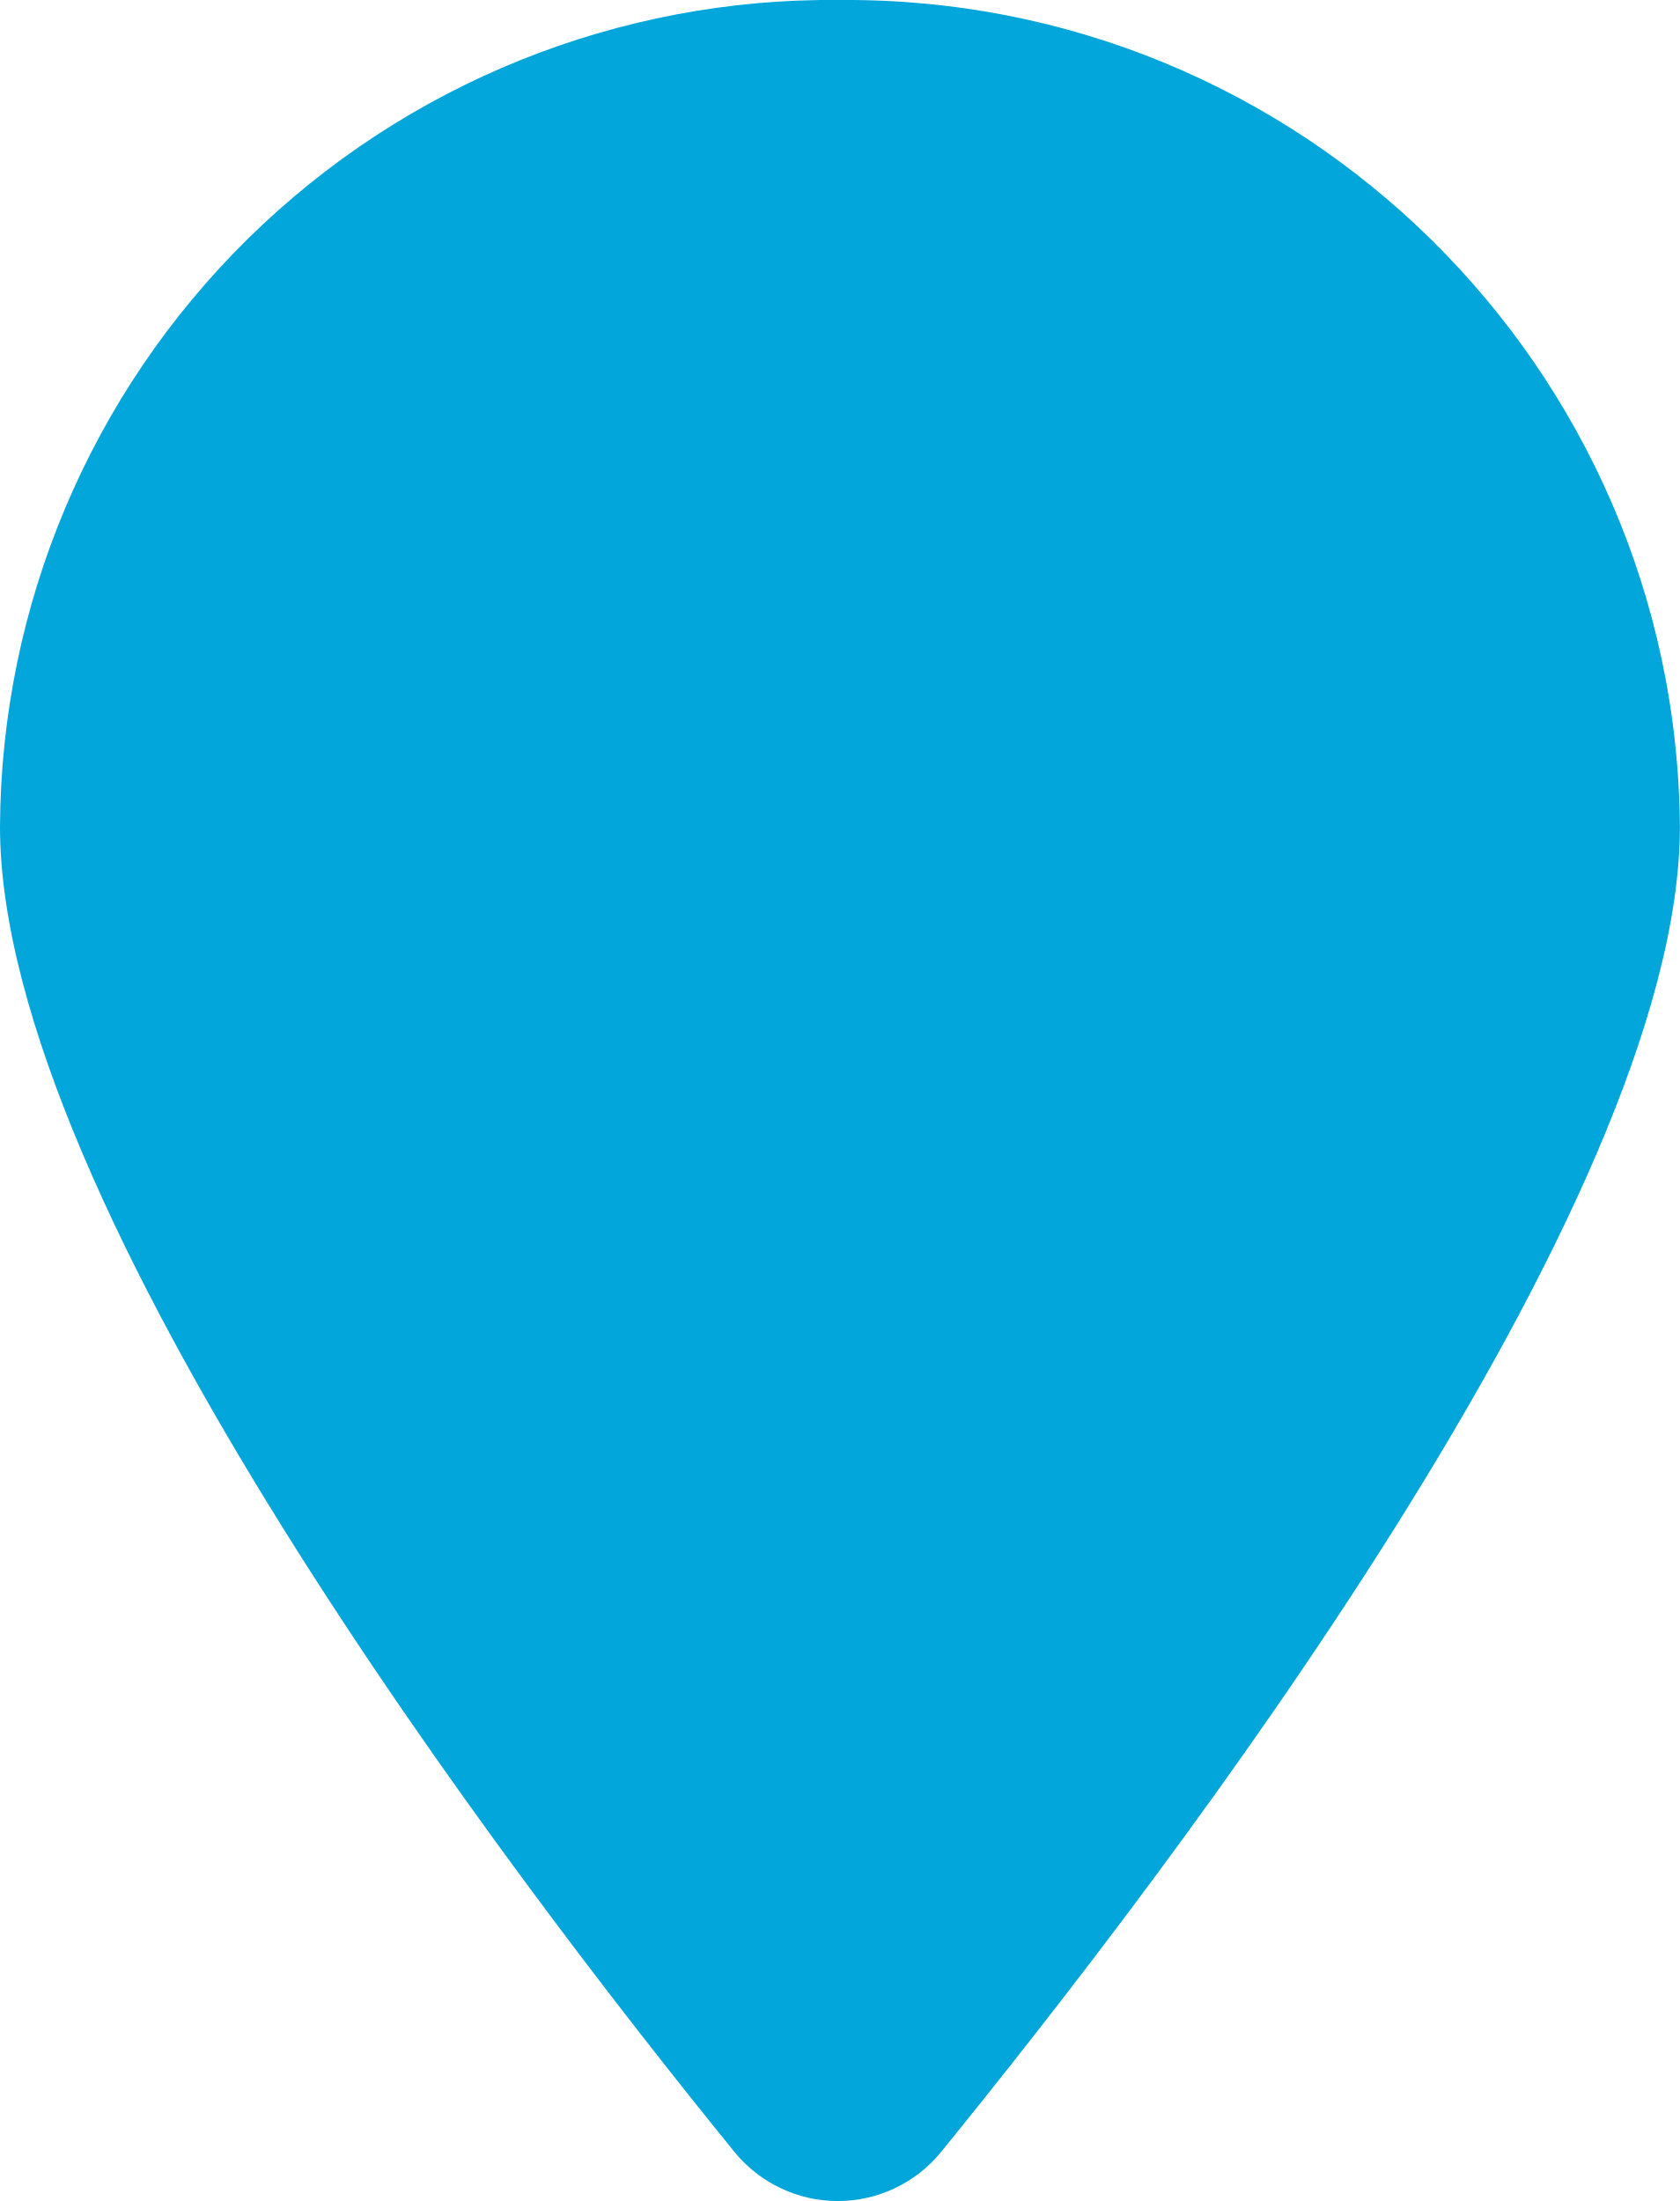
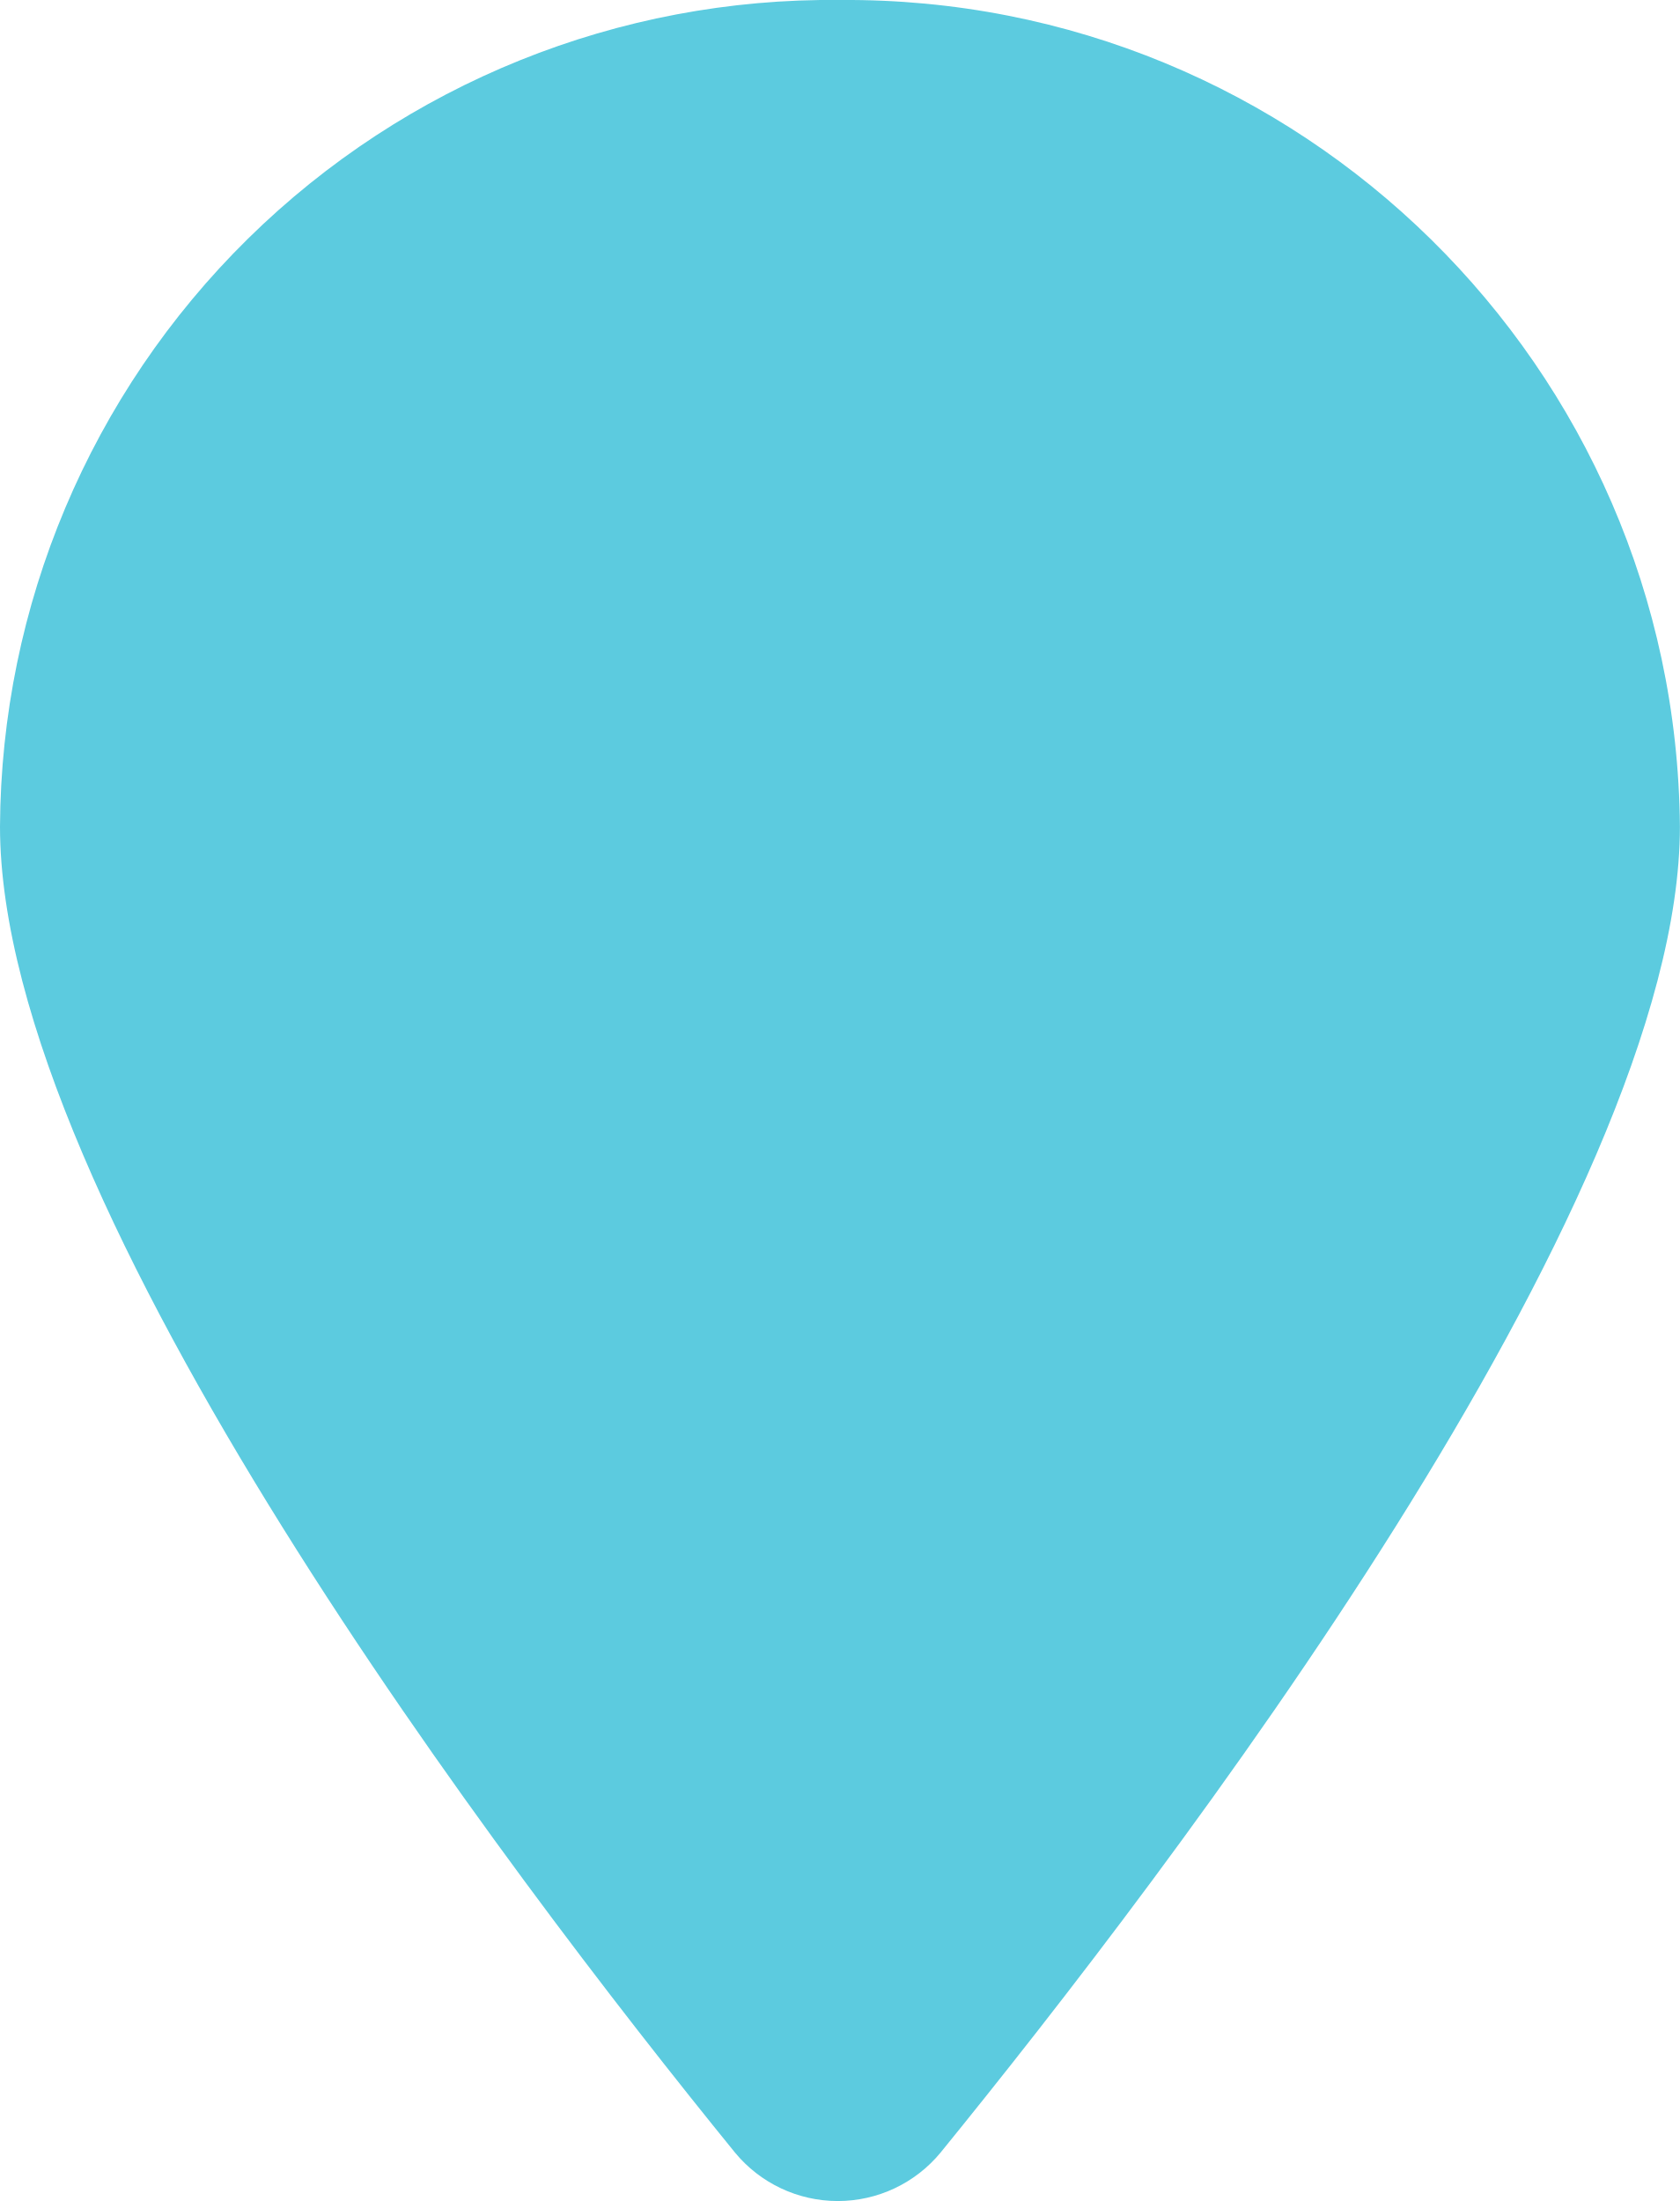
<svg xmlns="http://www.w3.org/2000/svg" id="Vector" width="29" height="38" viewBox="0 0 29 38">
-   <path id="Path_189" data-name="Path 189" d="M29,14.271c0,6.541-8.836,18.062-12.763,22.893a2.3,2.3,0,0,1-3.549,0C8.76,32.333,0,20.812,0,14.271A14.343,14.343,0,0,1,14.5,0,14.391,14.391,0,0,1,29,14.271Z" fill="#02a6db" />
+   <path id="Path_189" data-name="Path 189" d="M29,14.271c0,6.541-8.836,18.062-12.763,22.893a2.3,2.3,0,0,1-3.549,0C8.76,32.333,0,20.812,0,14.271A14.343,14.343,0,0,1,14.5,0,14.391,14.391,0,0,1,29,14.271Z" fill="#5ccbdf" />
</svg>
